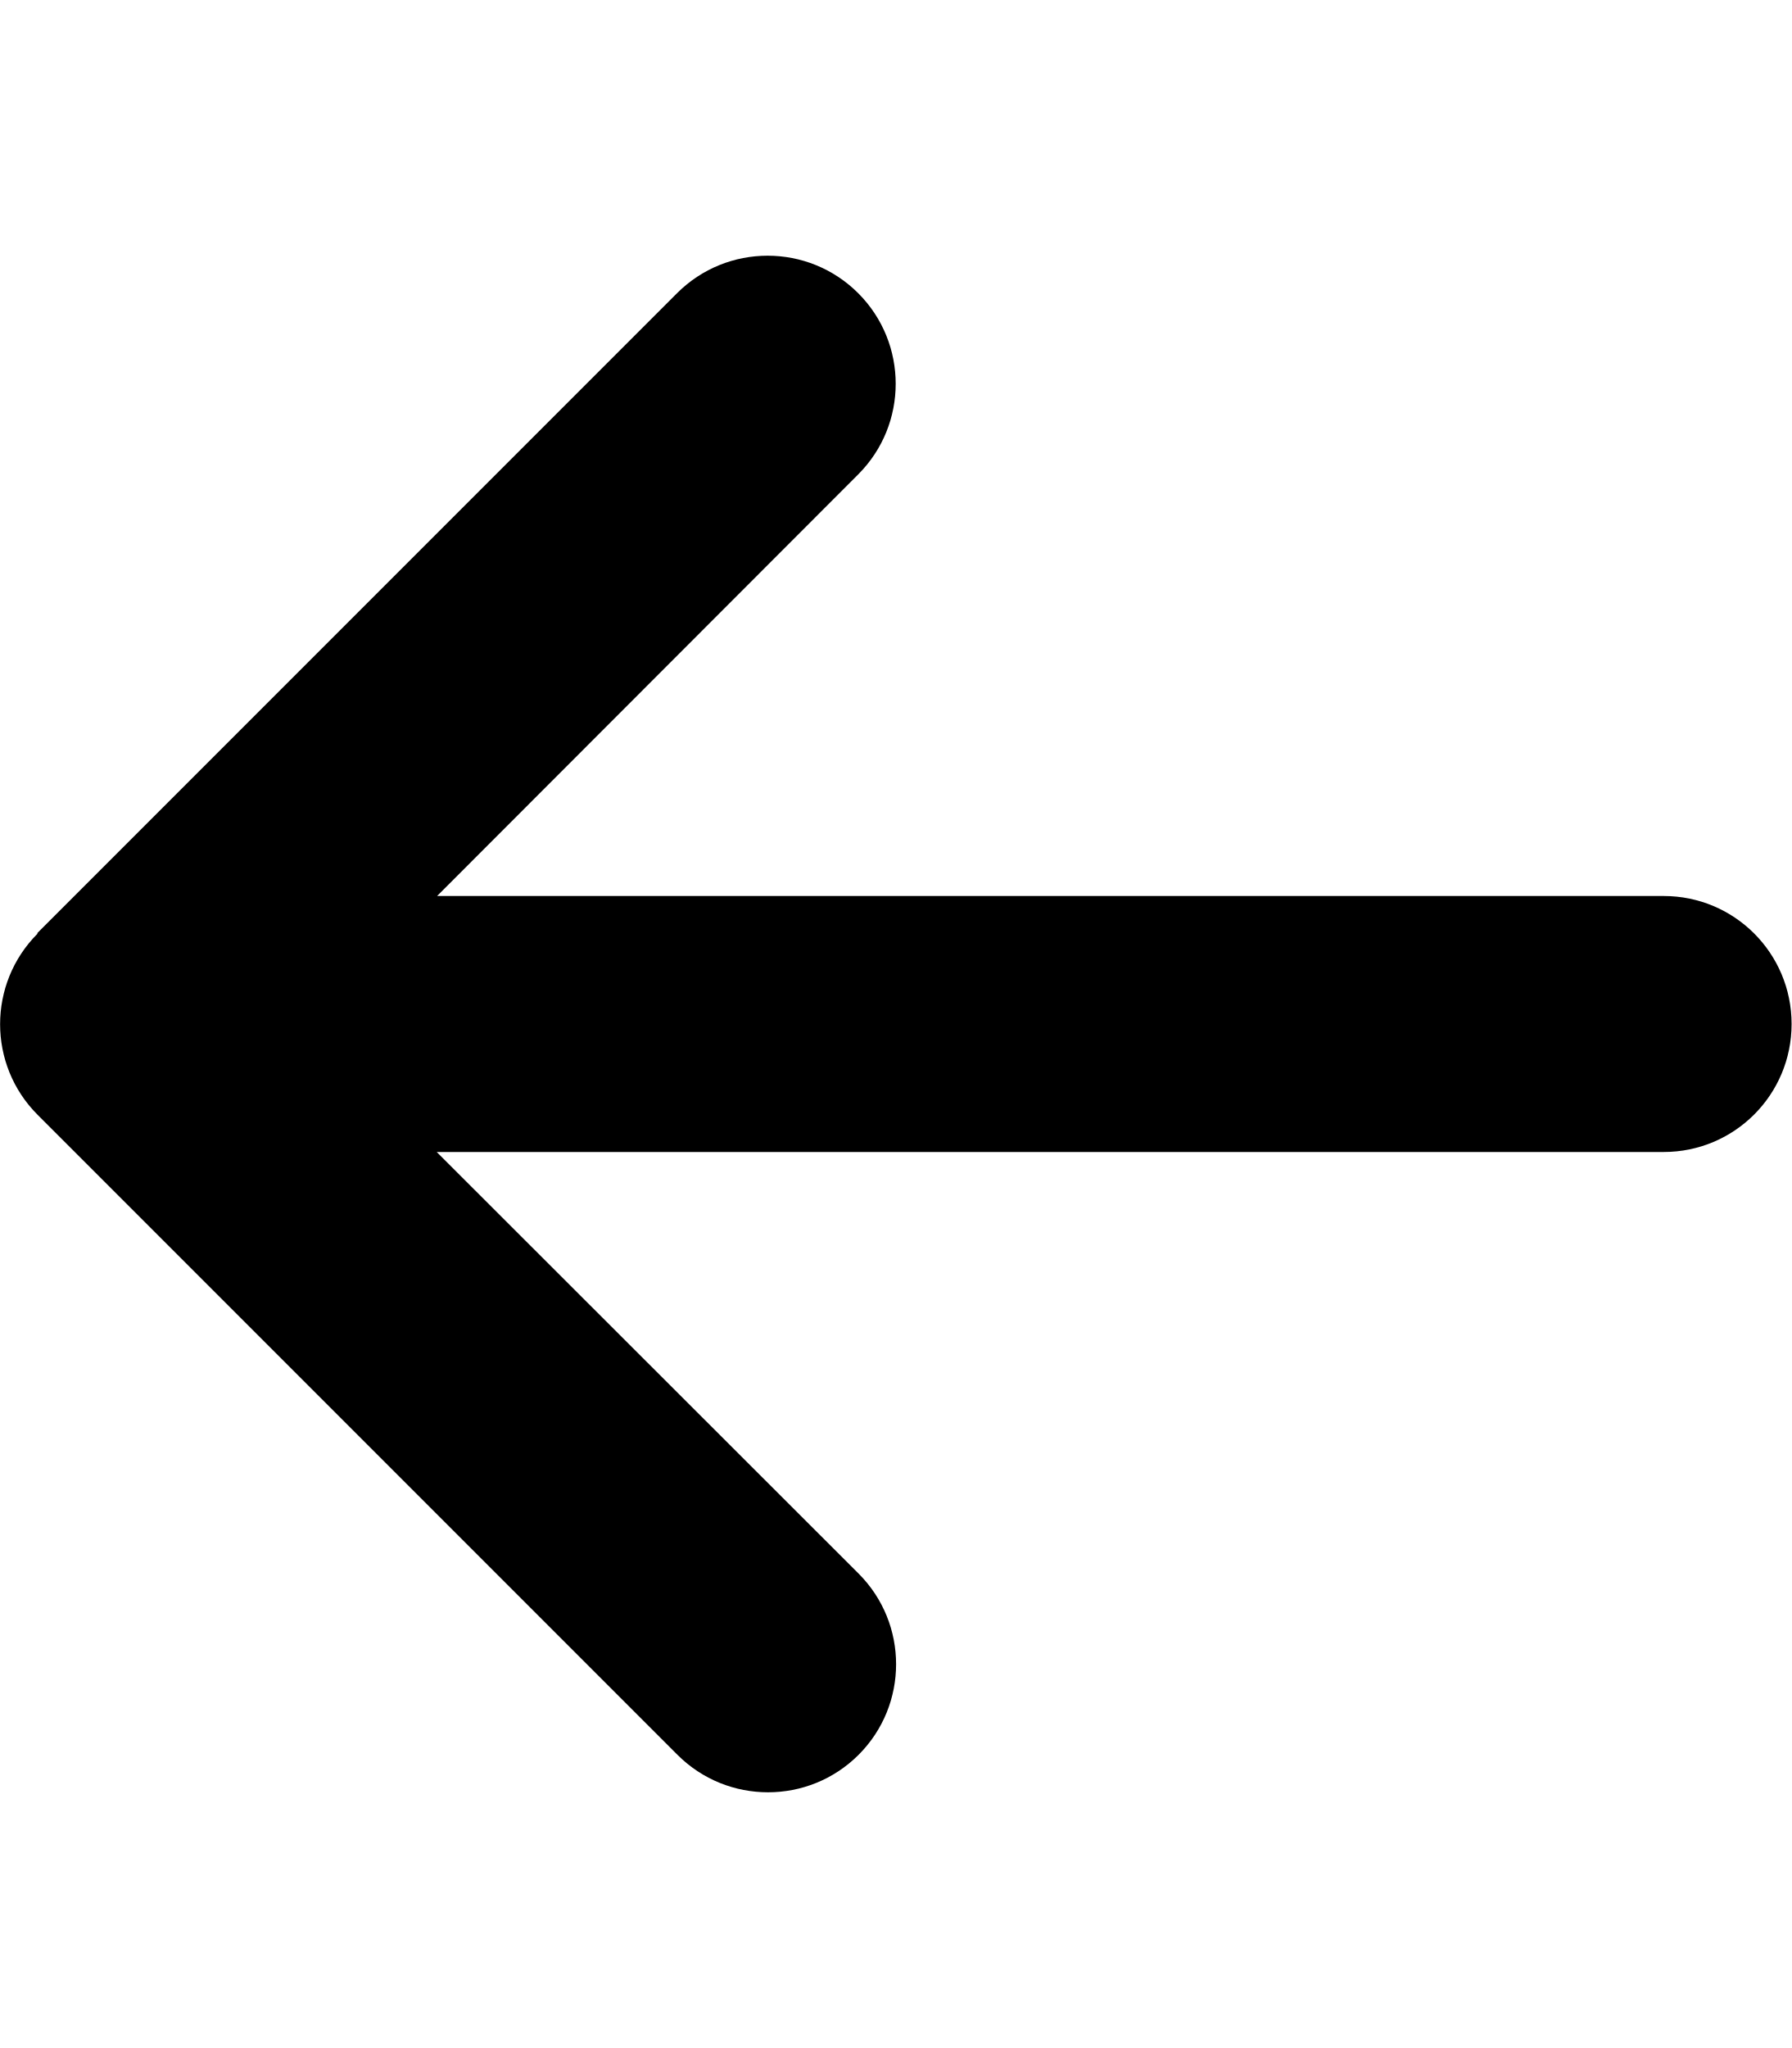
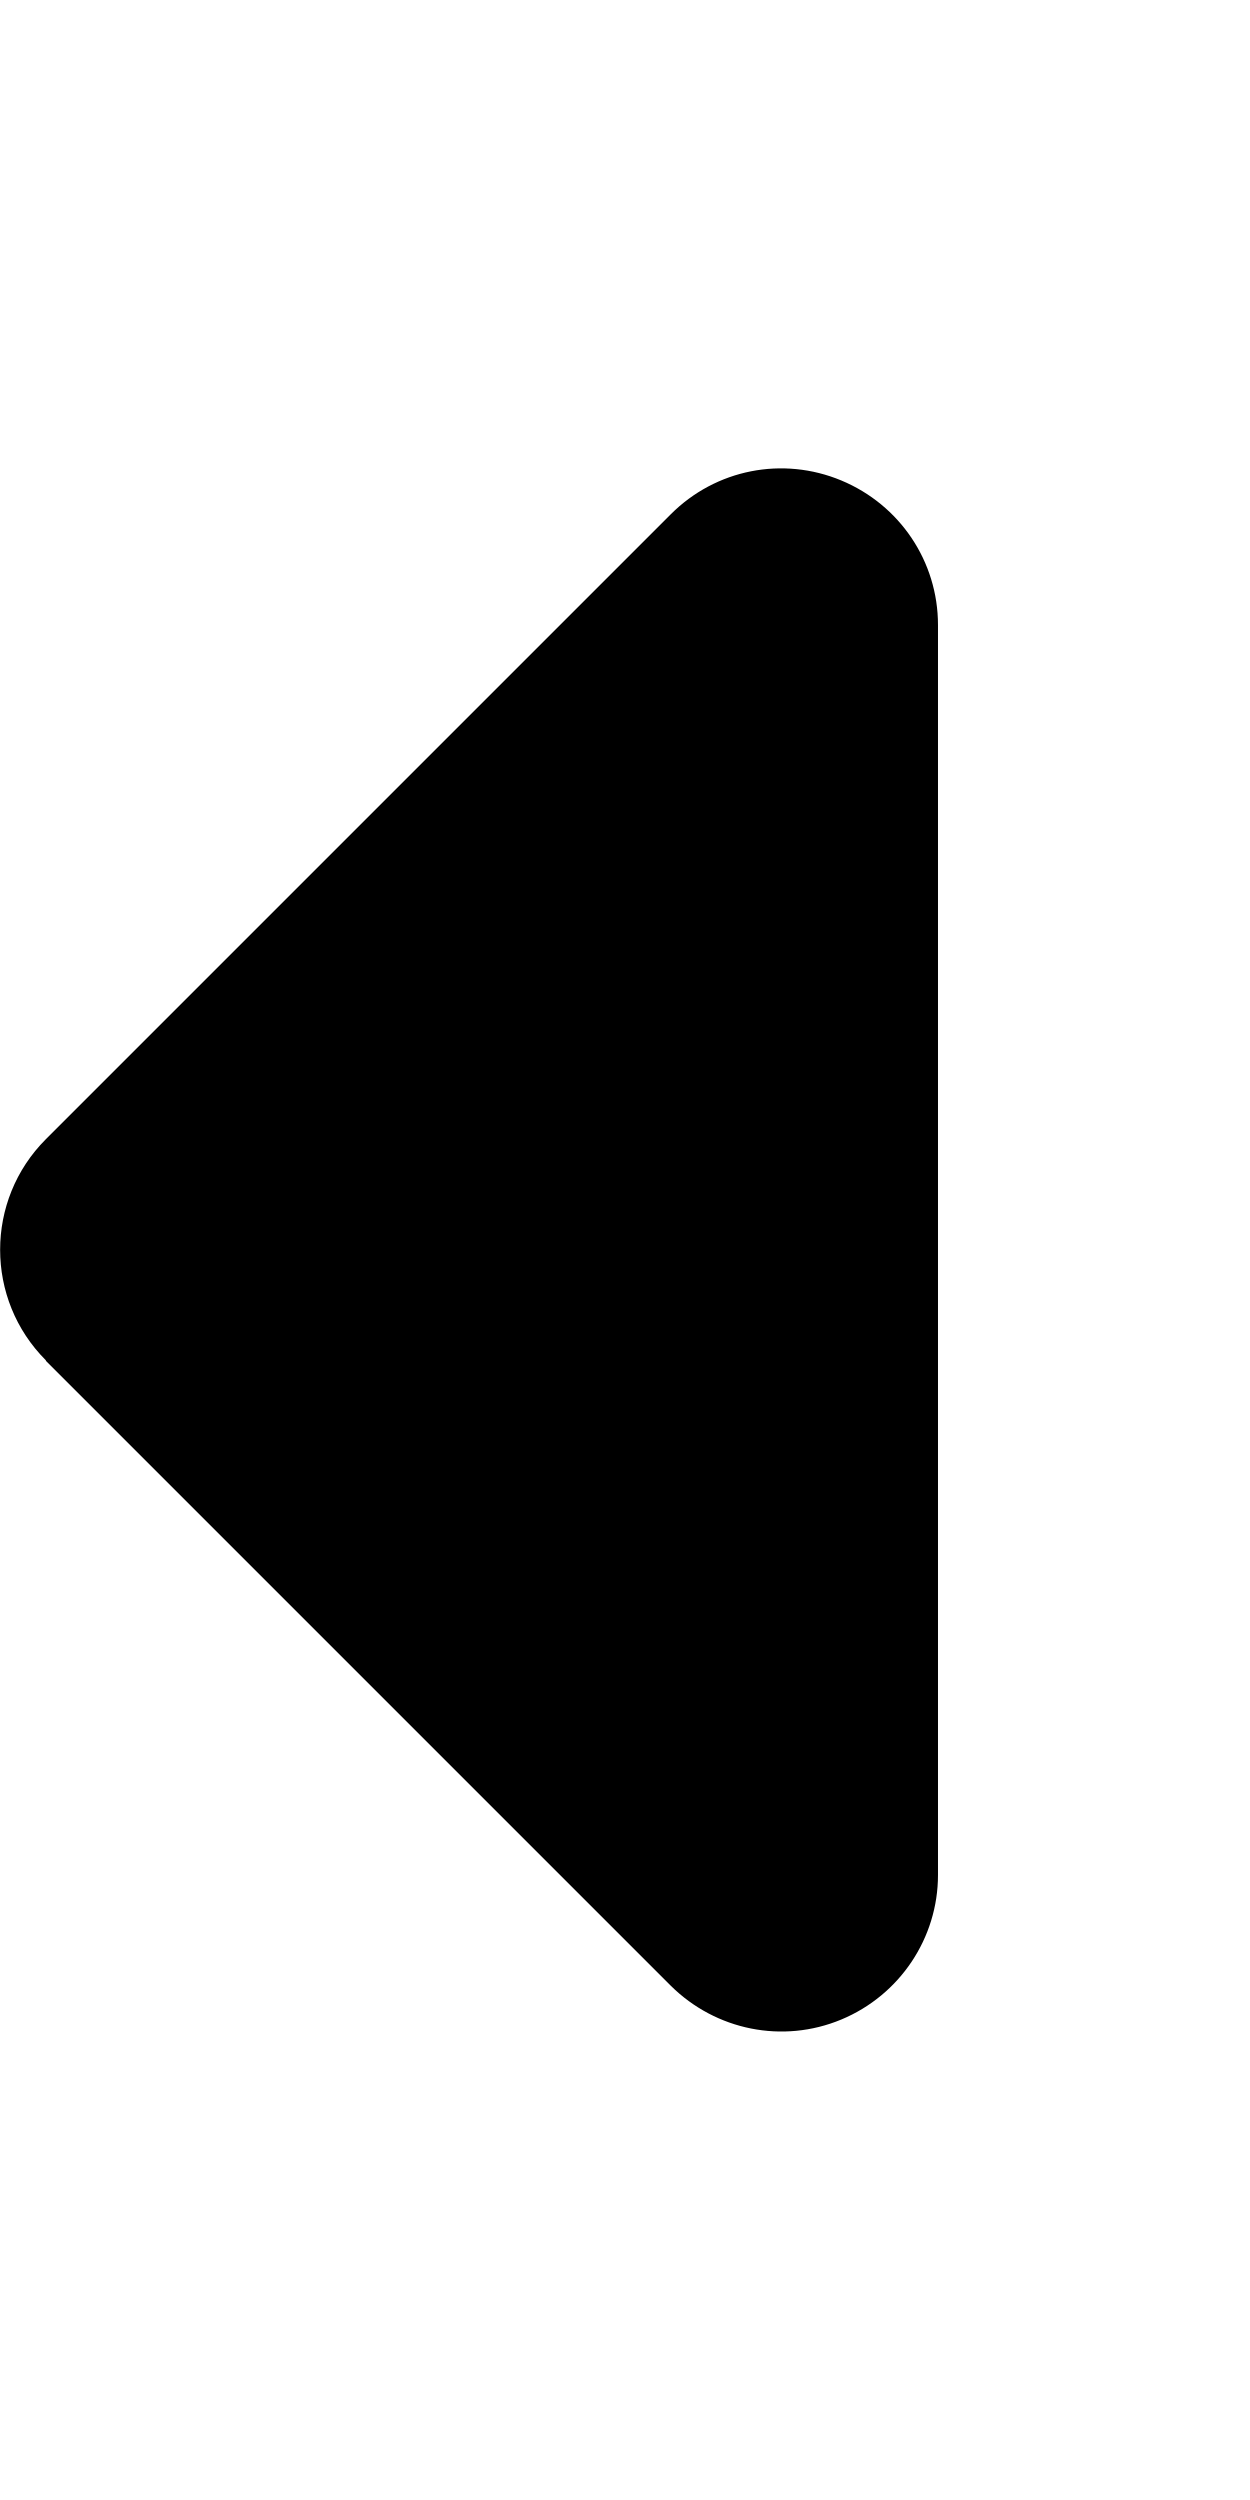
- <svg xmlns="http://www.w3.org/2000/svg" viewBox="0 0 448 512">
-   <path d="M9.4 233.4c-12.5 12.5-12.5 32.8 0 45.3l160 160c12.5 12.5 32.8 12.5 45.3 0s12.5-32.8 0-45.3L109.2 288 416 288c17.7 0 32-14.3 32-32s-14.3-32-32-32l-306.7 0L214.6 118.6c12.5-12.5 12.5-32.8 0-45.3s-32.8-12.5-45.3 0l-160 160z" />
+ <svg xmlns="http://www.w3.org/2000/svg" viewBox="0 0 256 512">
+   <path d="M9.4 278.6c-12.5-12.5-12.5-32.8 0-45.3l128-128c9.2-9.2 22.9-11.9 34.9-6.9s19.8 16.6 19.8 29.6l0 256c0 12.9-7.8 24.6-19.8 29.6s-25.7 2.2-34.9-6.9l-128-128z" />
</svg>
